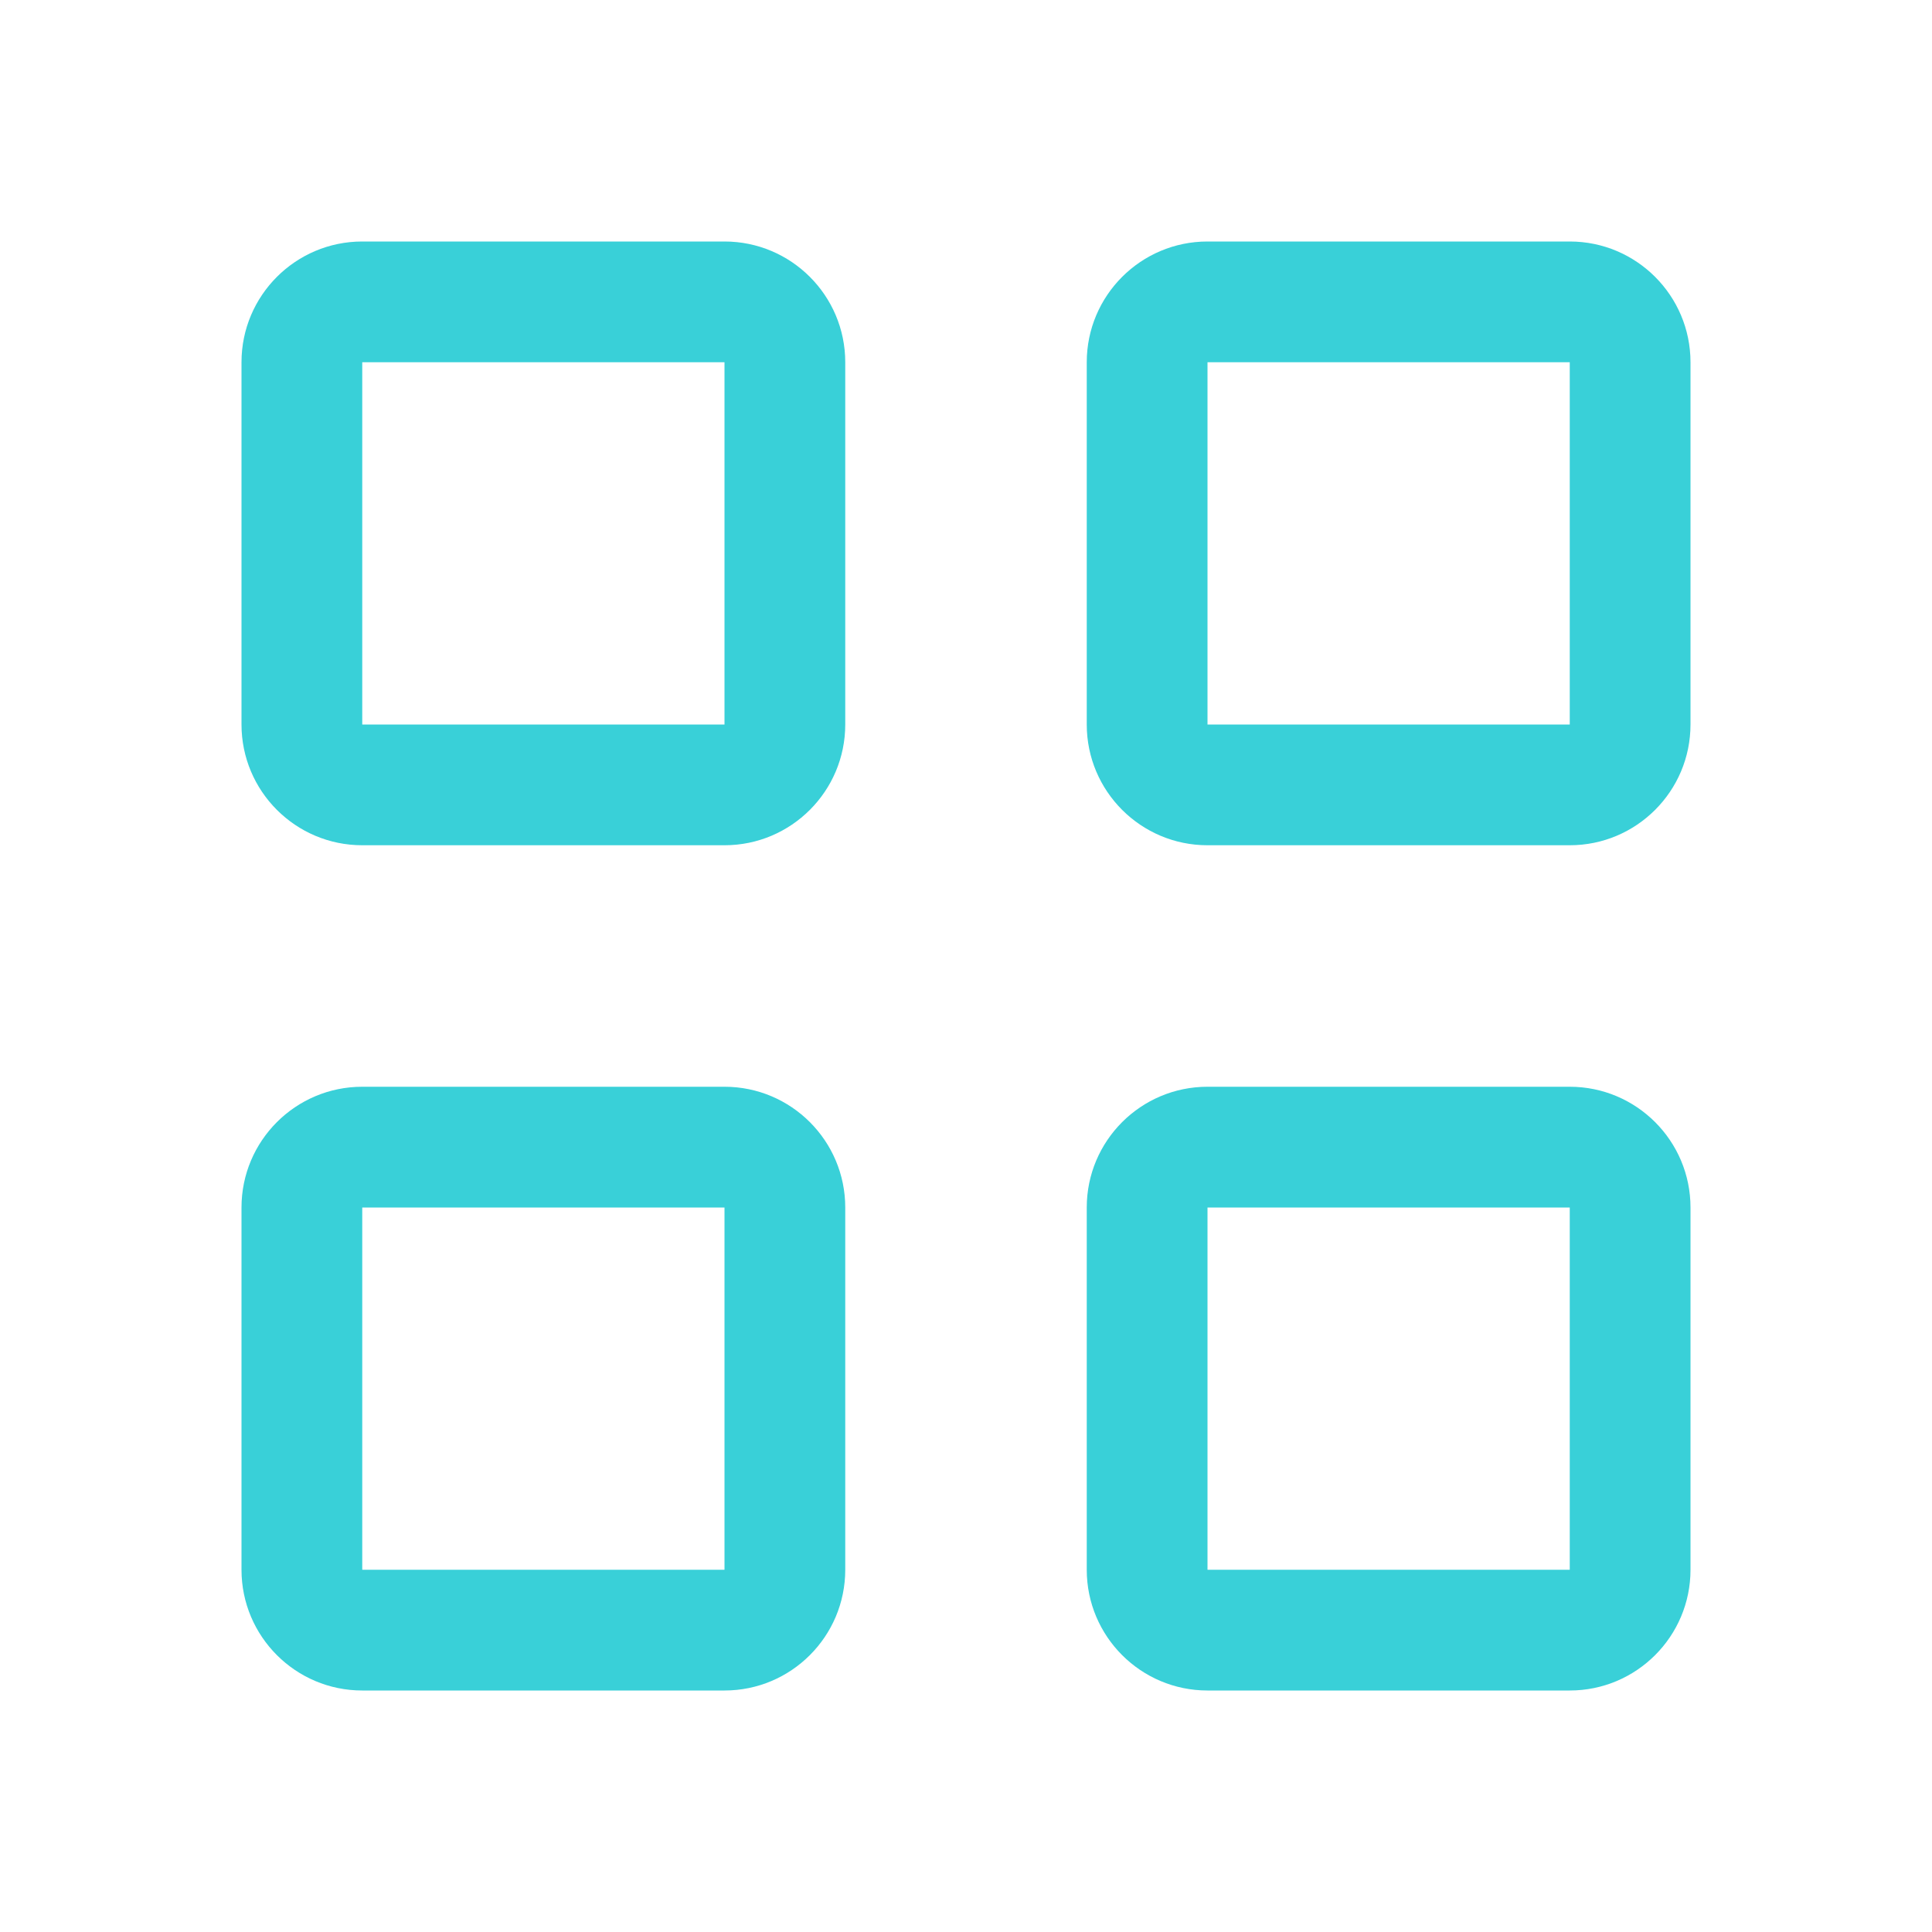
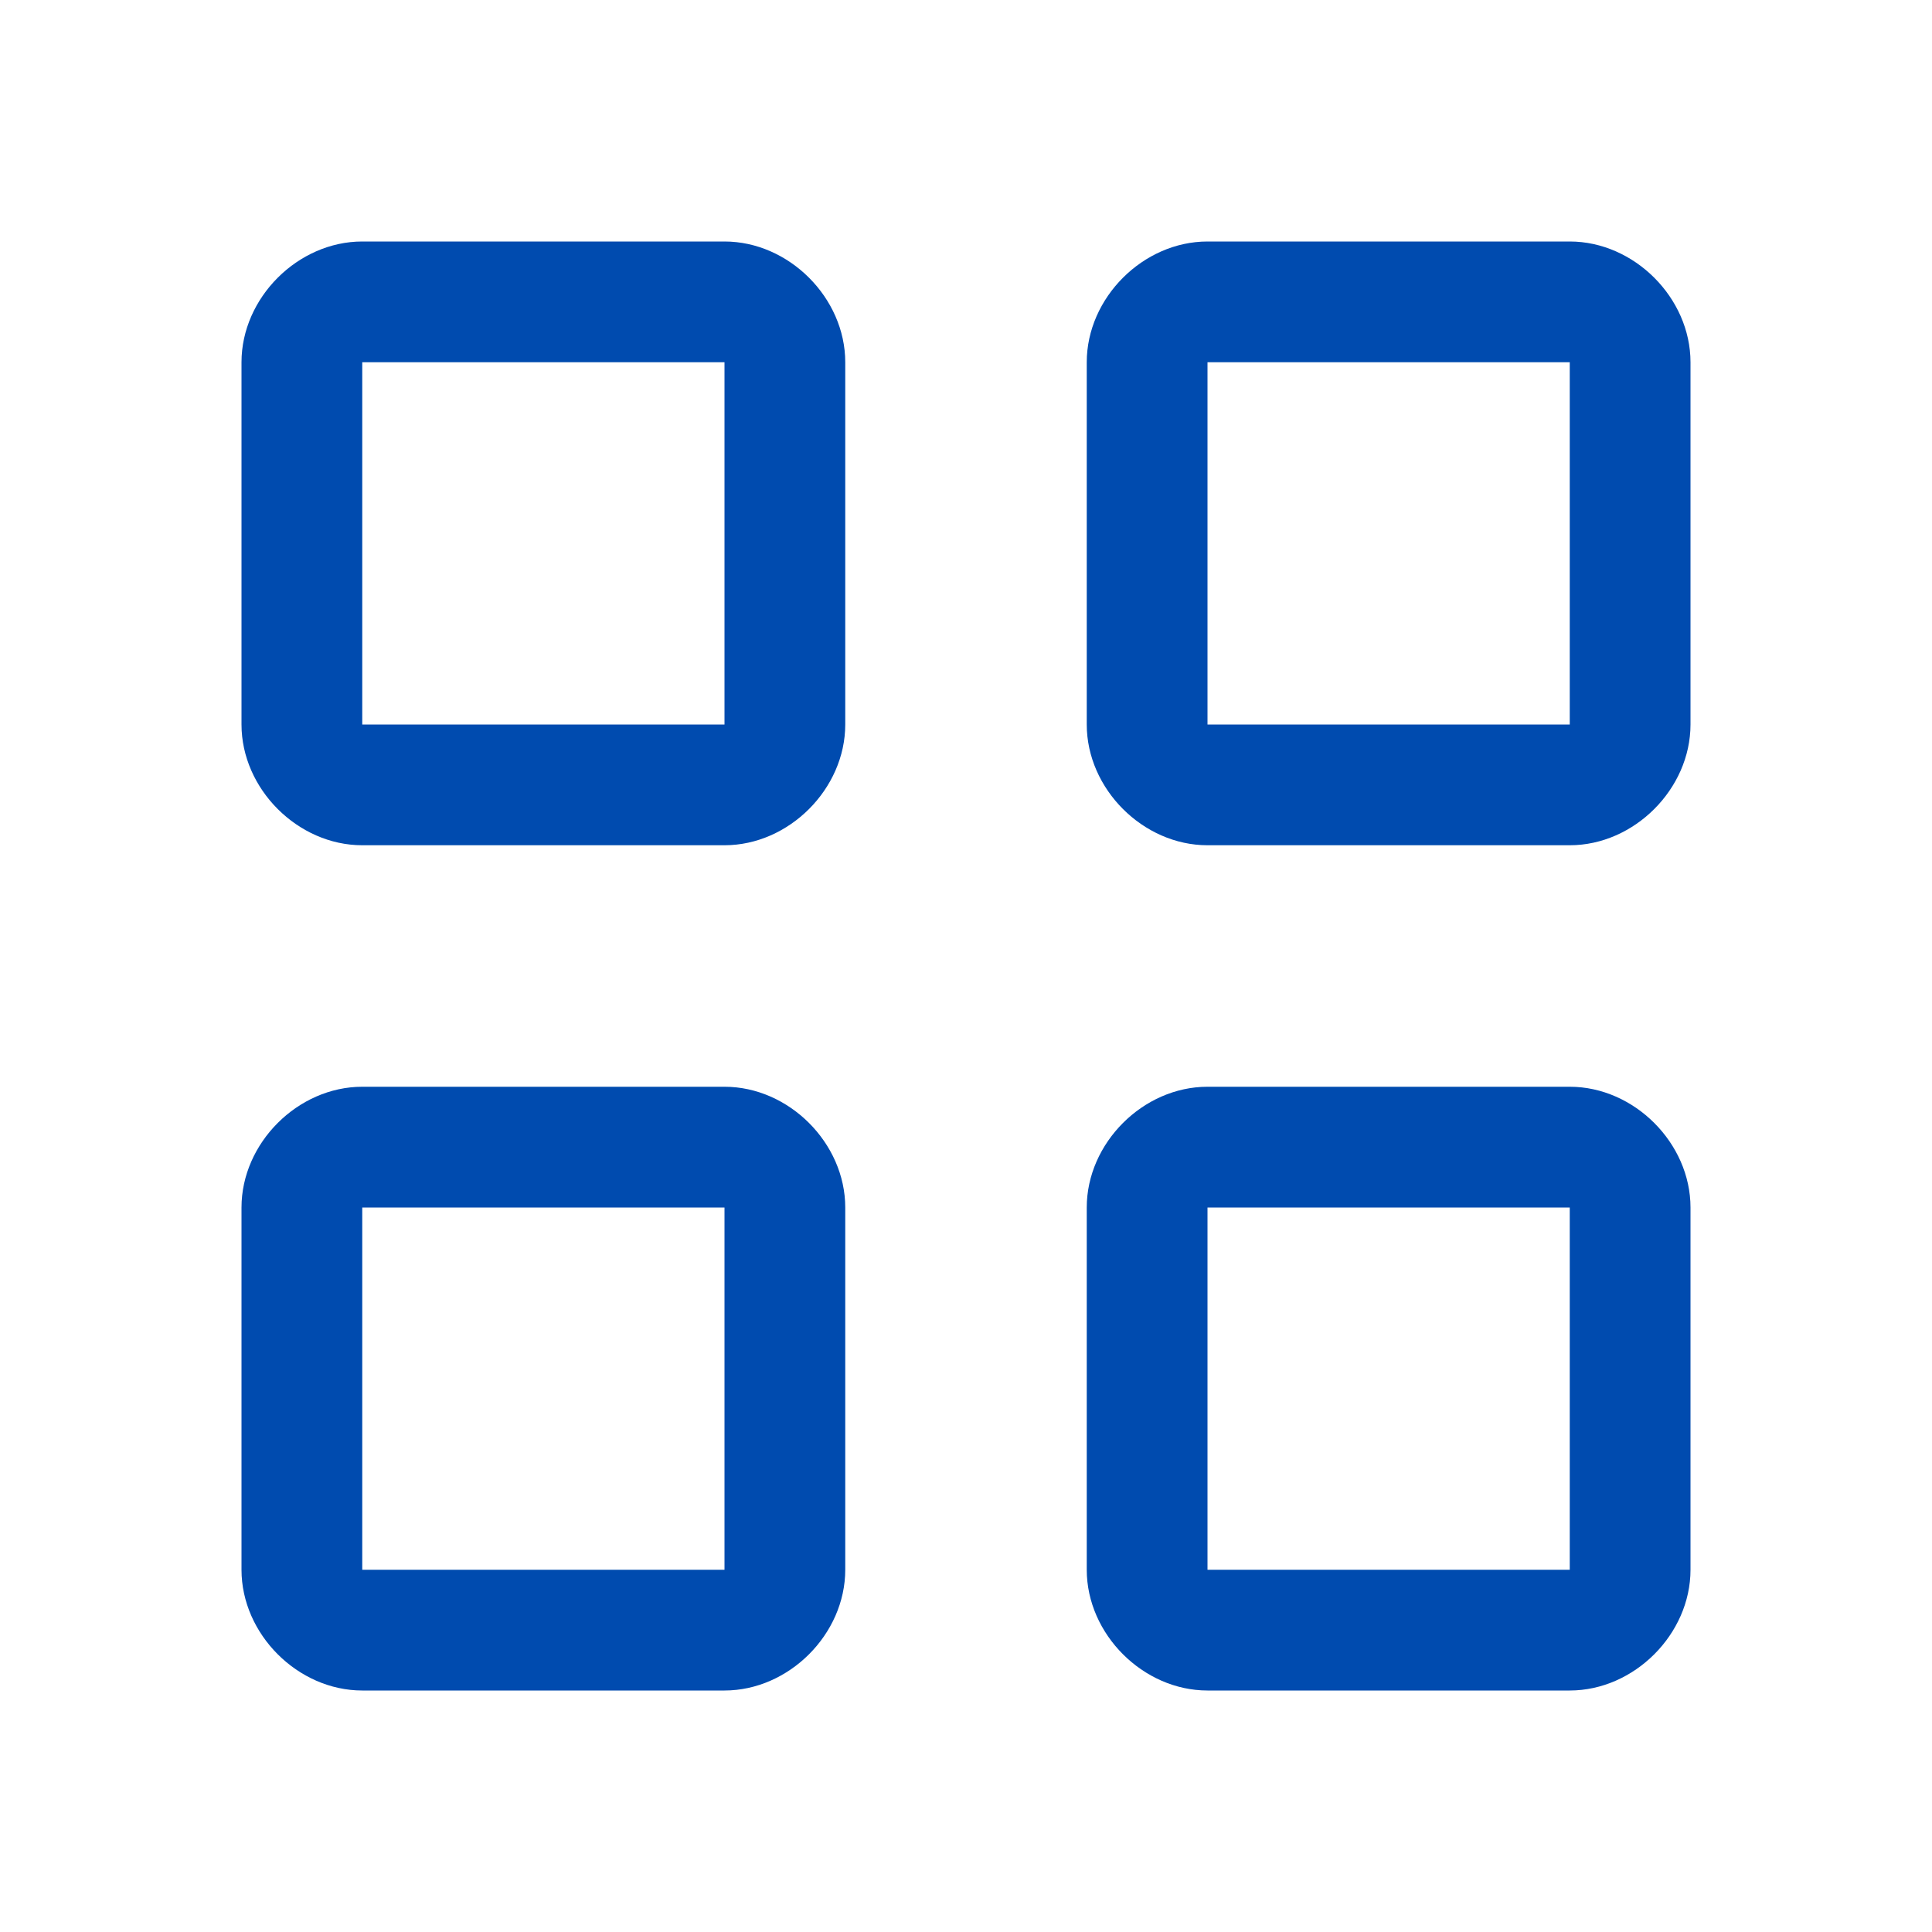
- <svg xmlns="http://www.w3.org/2000/svg" width="24" height="24" viewBox="0 0 24 24" fill="none">
-   <path d="M9 3H4.5C3.672 3 3 3.672 3 4.5V9C3 9.828 3.672 10.5 4.5 10.5H9C9.828 10.5 10.5 9.828 10.5 9V4.5C10.5 3.672 9.828 3 9 3ZM9 9H4.5V4.5H9V9ZM19.5 3H15C14.172 3 13.5 3.672 13.5 4.5V9C13.5 9.828 14.172 10.5 15 10.5H19.5C20.328 10.5 21 9.828 21 9V4.5C21 3.672 20.328 3 19.5 3ZM19.5 9H15V4.5H19.5V9ZM9 13.5H4.5C3.672 13.5 3 14.172 3 15V19.5C3 20.328 3.672 21 4.5 21H9C9.828 21 10.5 20.328 10.5 19.5V15C10.5 14.172 9.828 13.5 9 13.5ZM9 19.5H4.5V15H9V19.5ZM19.5 13.5H15C14.172 13.5 13.5 14.172 13.5 15V19.5C13.5 20.328 14.172 21 15 21H19.5C20.328 21 21 20.328 21 19.5V15C21 14.172 20.328 13.5 19.5 13.5ZM19.5 19.5H15V15H19.5V19.5Z" fill="#39D0D8" />
+ <svg xmlns="http://www.w3.org/2000/svg" version="1.1" id="Layer_1" x="0px" y="0px" viewBox="0 0 24 24" style="enable-background:new 0 0 24 24;" xml:space="preserve">
+   <style type="text/css">
+ 	.st0{fill:#004BAF;}
+ </style>
+   <path class="st0" d="M9,3H4.5C3.7,3,3,3.7,3,4.5V9c0,0.8,0.7,1.5,1.5,1.5H9c0.8,0,1.5-0.7,1.5-1.5V4.5C10.5,3.7,9.8,3,9,3z M9,9H4.5  V4.5H9V9z M19.5,3H15c-0.8,0-1.5,0.7-1.5,1.5V9c0,0.8,0.7,1.5,1.5,1.5h4.5c0.8,0,1.5-0.7,1.5-1.5V4.5C21,3.7,20.3,3,19.5,3z M19.5,9  H15V4.5h4.5V9z M9,13.5H4.5C3.7,13.5,3,14.2,3,15v4.5C3,20.3,3.7,21,4.5,21H9c0.8,0,1.5-0.7,1.5-1.5V15C10.5,14.2,9.8,13.5,9,13.5z   M9,19.5H4.5V15H9V19.5z M19.5,13.5H15c-0.8,0-1.5,0.7-1.5,1.5v4.5c0,0.8,0.7,1.5,1.5,1.5h4.5c0.8,0,1.5-0.7,1.5-1.5V15  C21,14.2,20.3,13.5,19.5,13.5z M19.5,19.5H15V15h4.5V19.5z" />
</svg>
